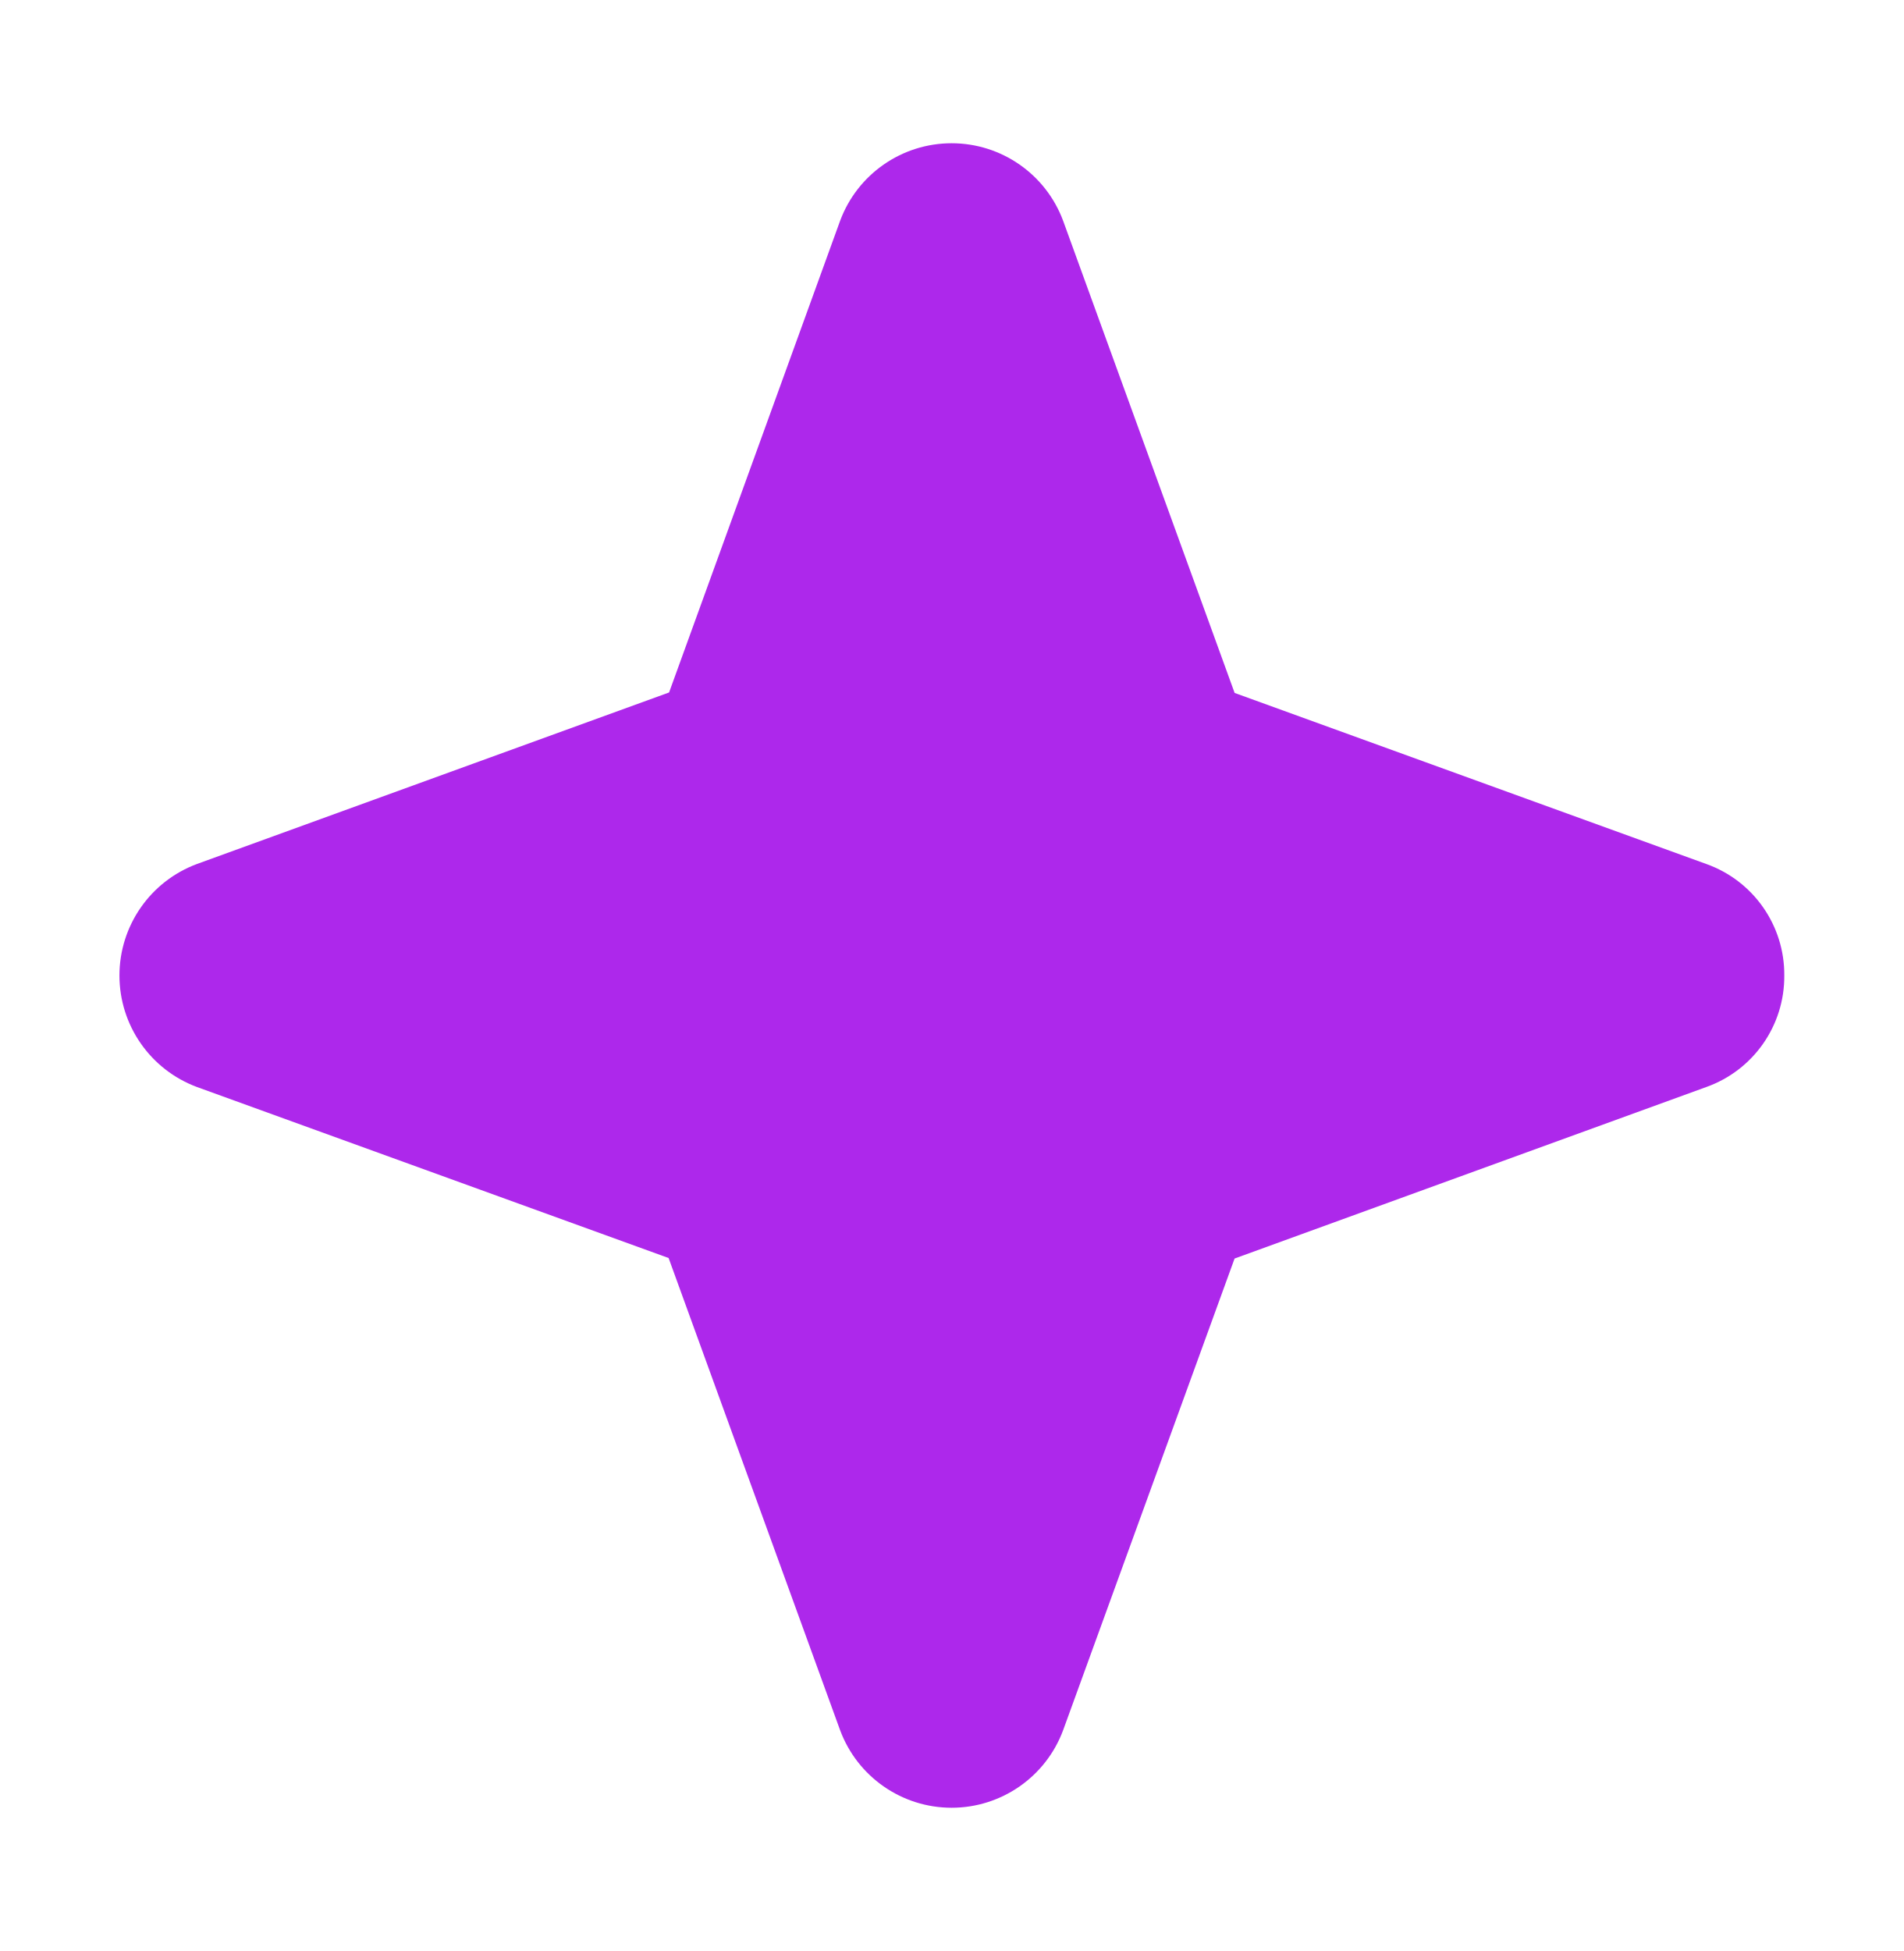
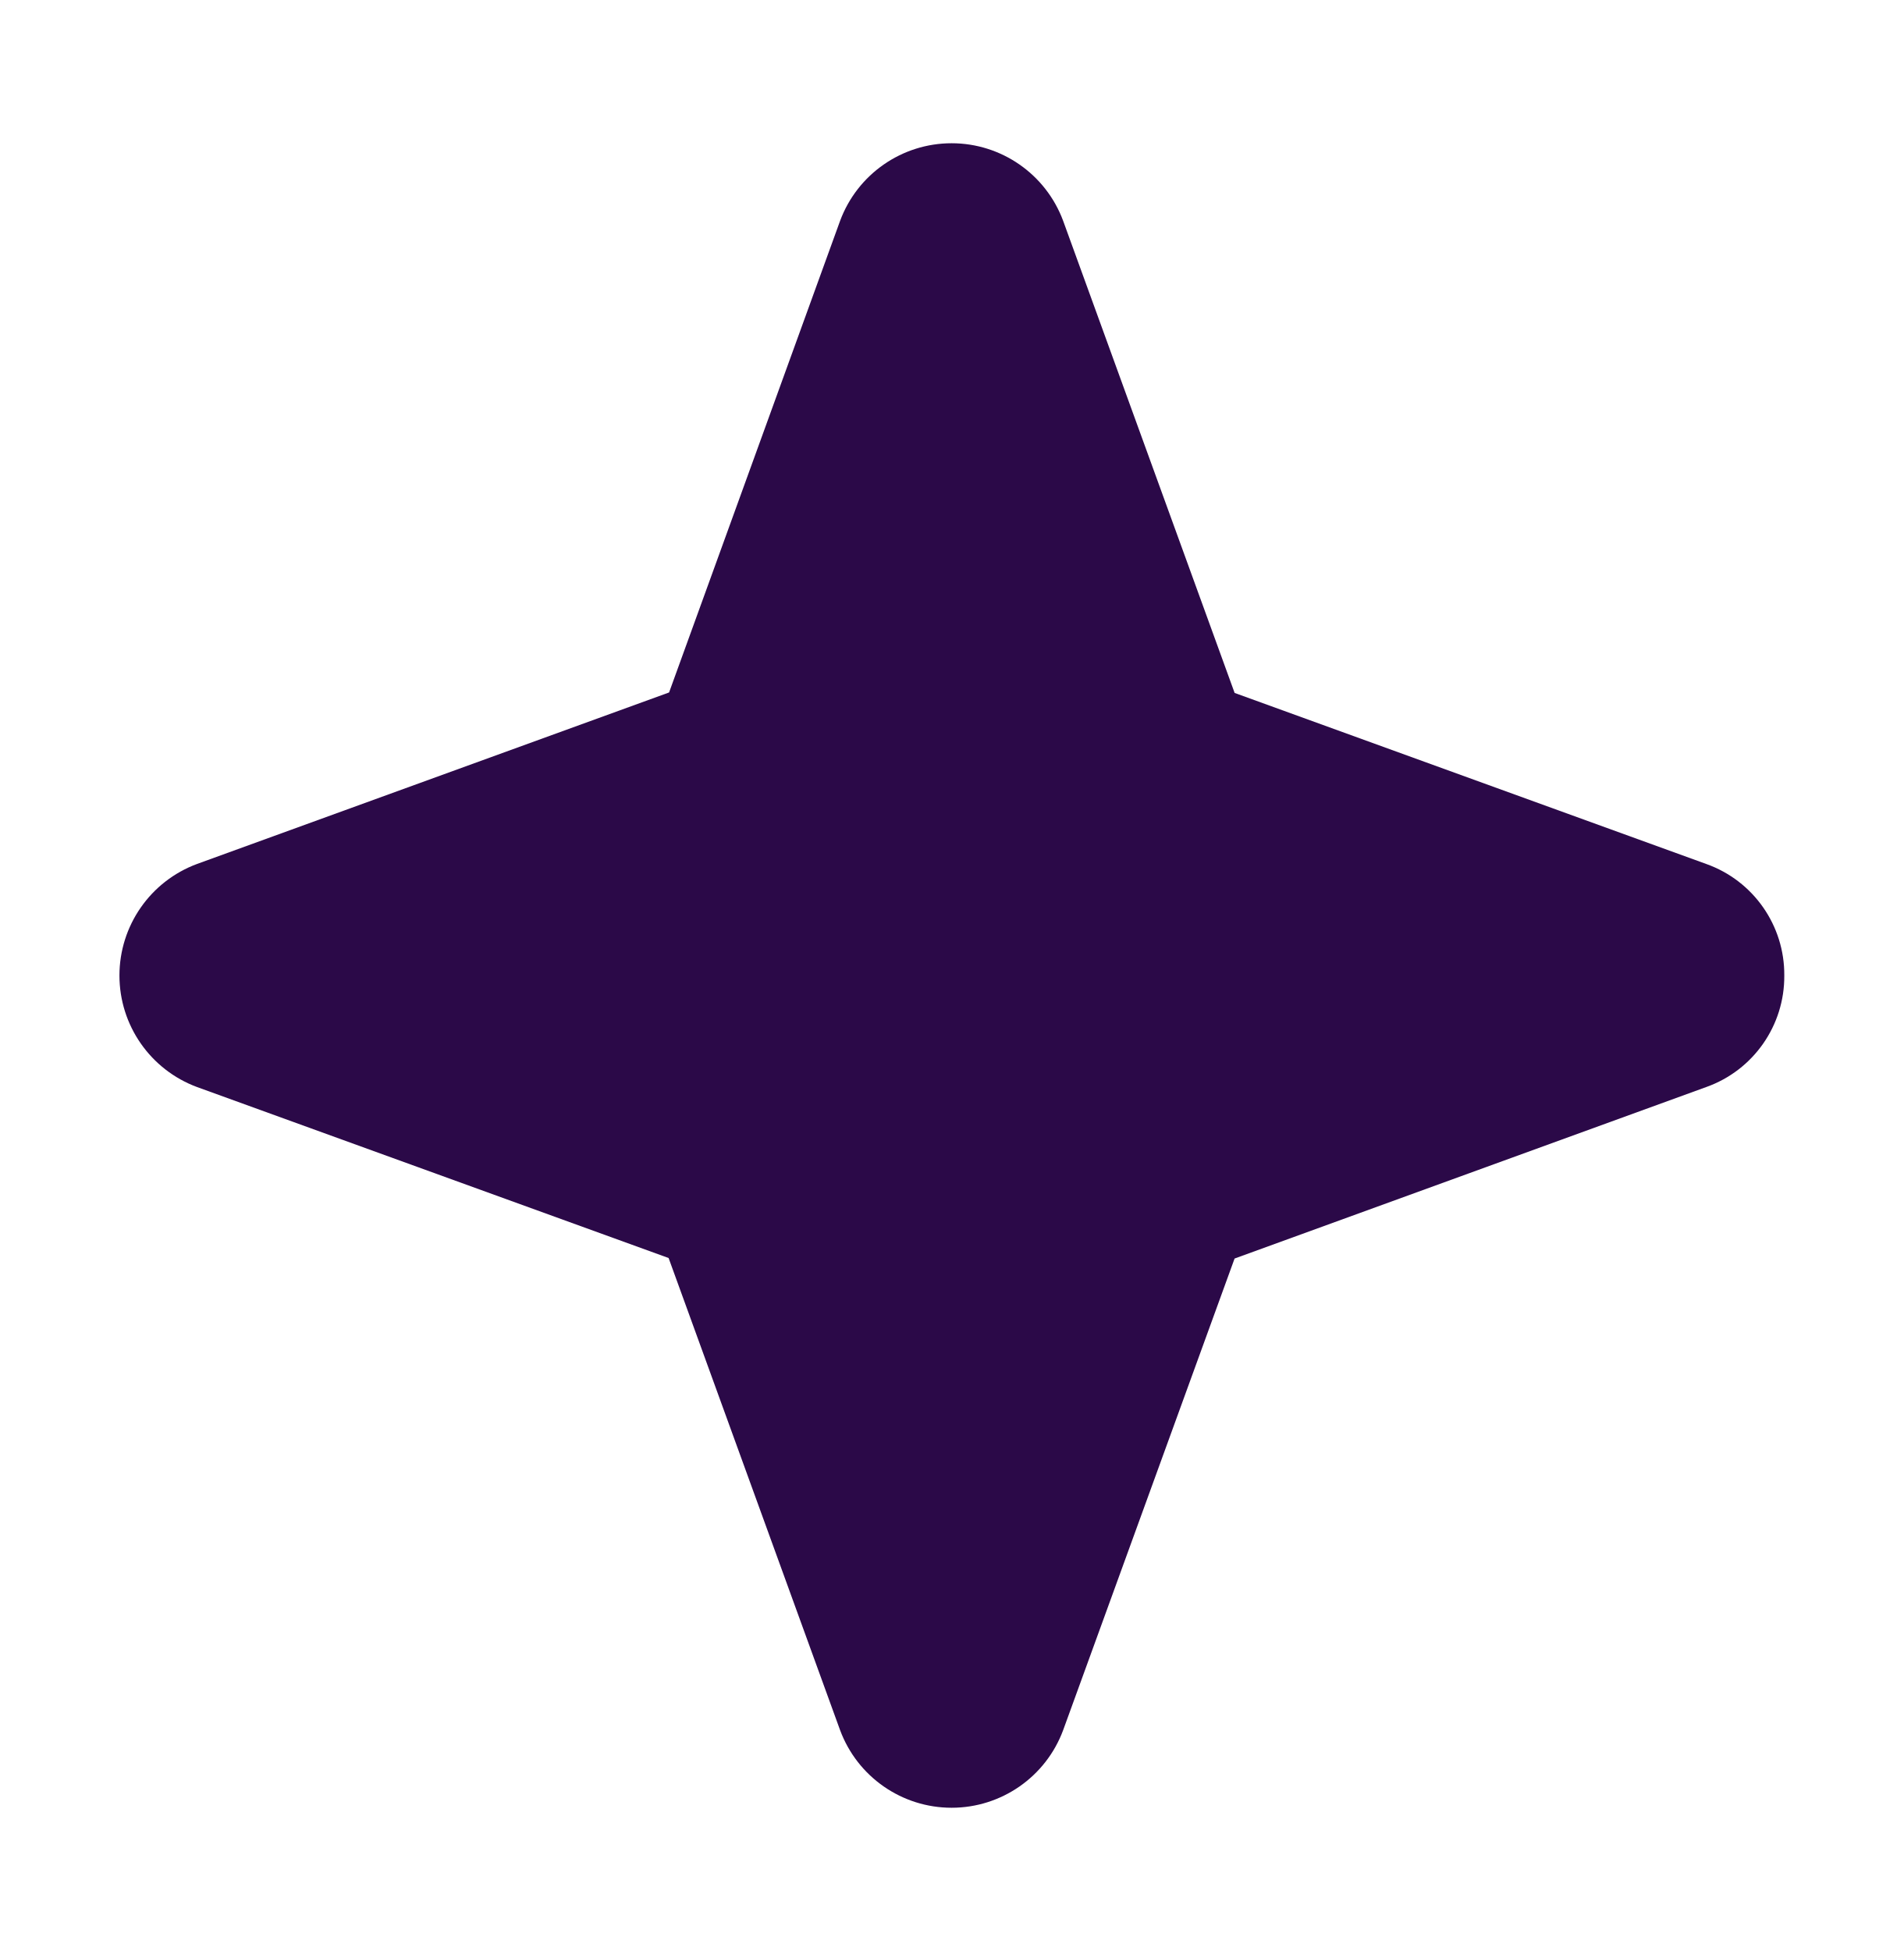
<svg xmlns="http://www.w3.org/2000/svg" width="40" height="41" fill="none" viewBox="0 0 40 41">
-   <path fill="#AD28EB" d="M37.5 20.5a2.467 2.467 0 0 1-1.64 2.344l-9.913 3.604-3.603 9.911a2.5 2.5 0 0 1-4.688 0l-3.604-9.922-9.911-3.593a2.5 2.5 0 0 1 0-4.688l9.921-3.604 3.594-9.911a2.5 2.5 0 0 1 4.688 0l3.604 9.921 9.911 3.594A2.467 2.467 0 0 1 37.5 20.5Z" />
+   <path fill="#2b0948" d="M37.5 20.5a2.467 2.467 0 0 1-1.64 2.344l-9.913 3.604-3.603 9.911a2.5 2.5 0 0 1-4.688 0l-3.604-9.922-9.911-3.593a2.5 2.5 0 0 1 0-4.688l9.921-3.604 3.594-9.911a2.5 2.5 0 0 1 4.688 0l3.604 9.921 9.911 3.594A2.467 2.467 0 0 1 37.5 20.5Z" />
</svg>
